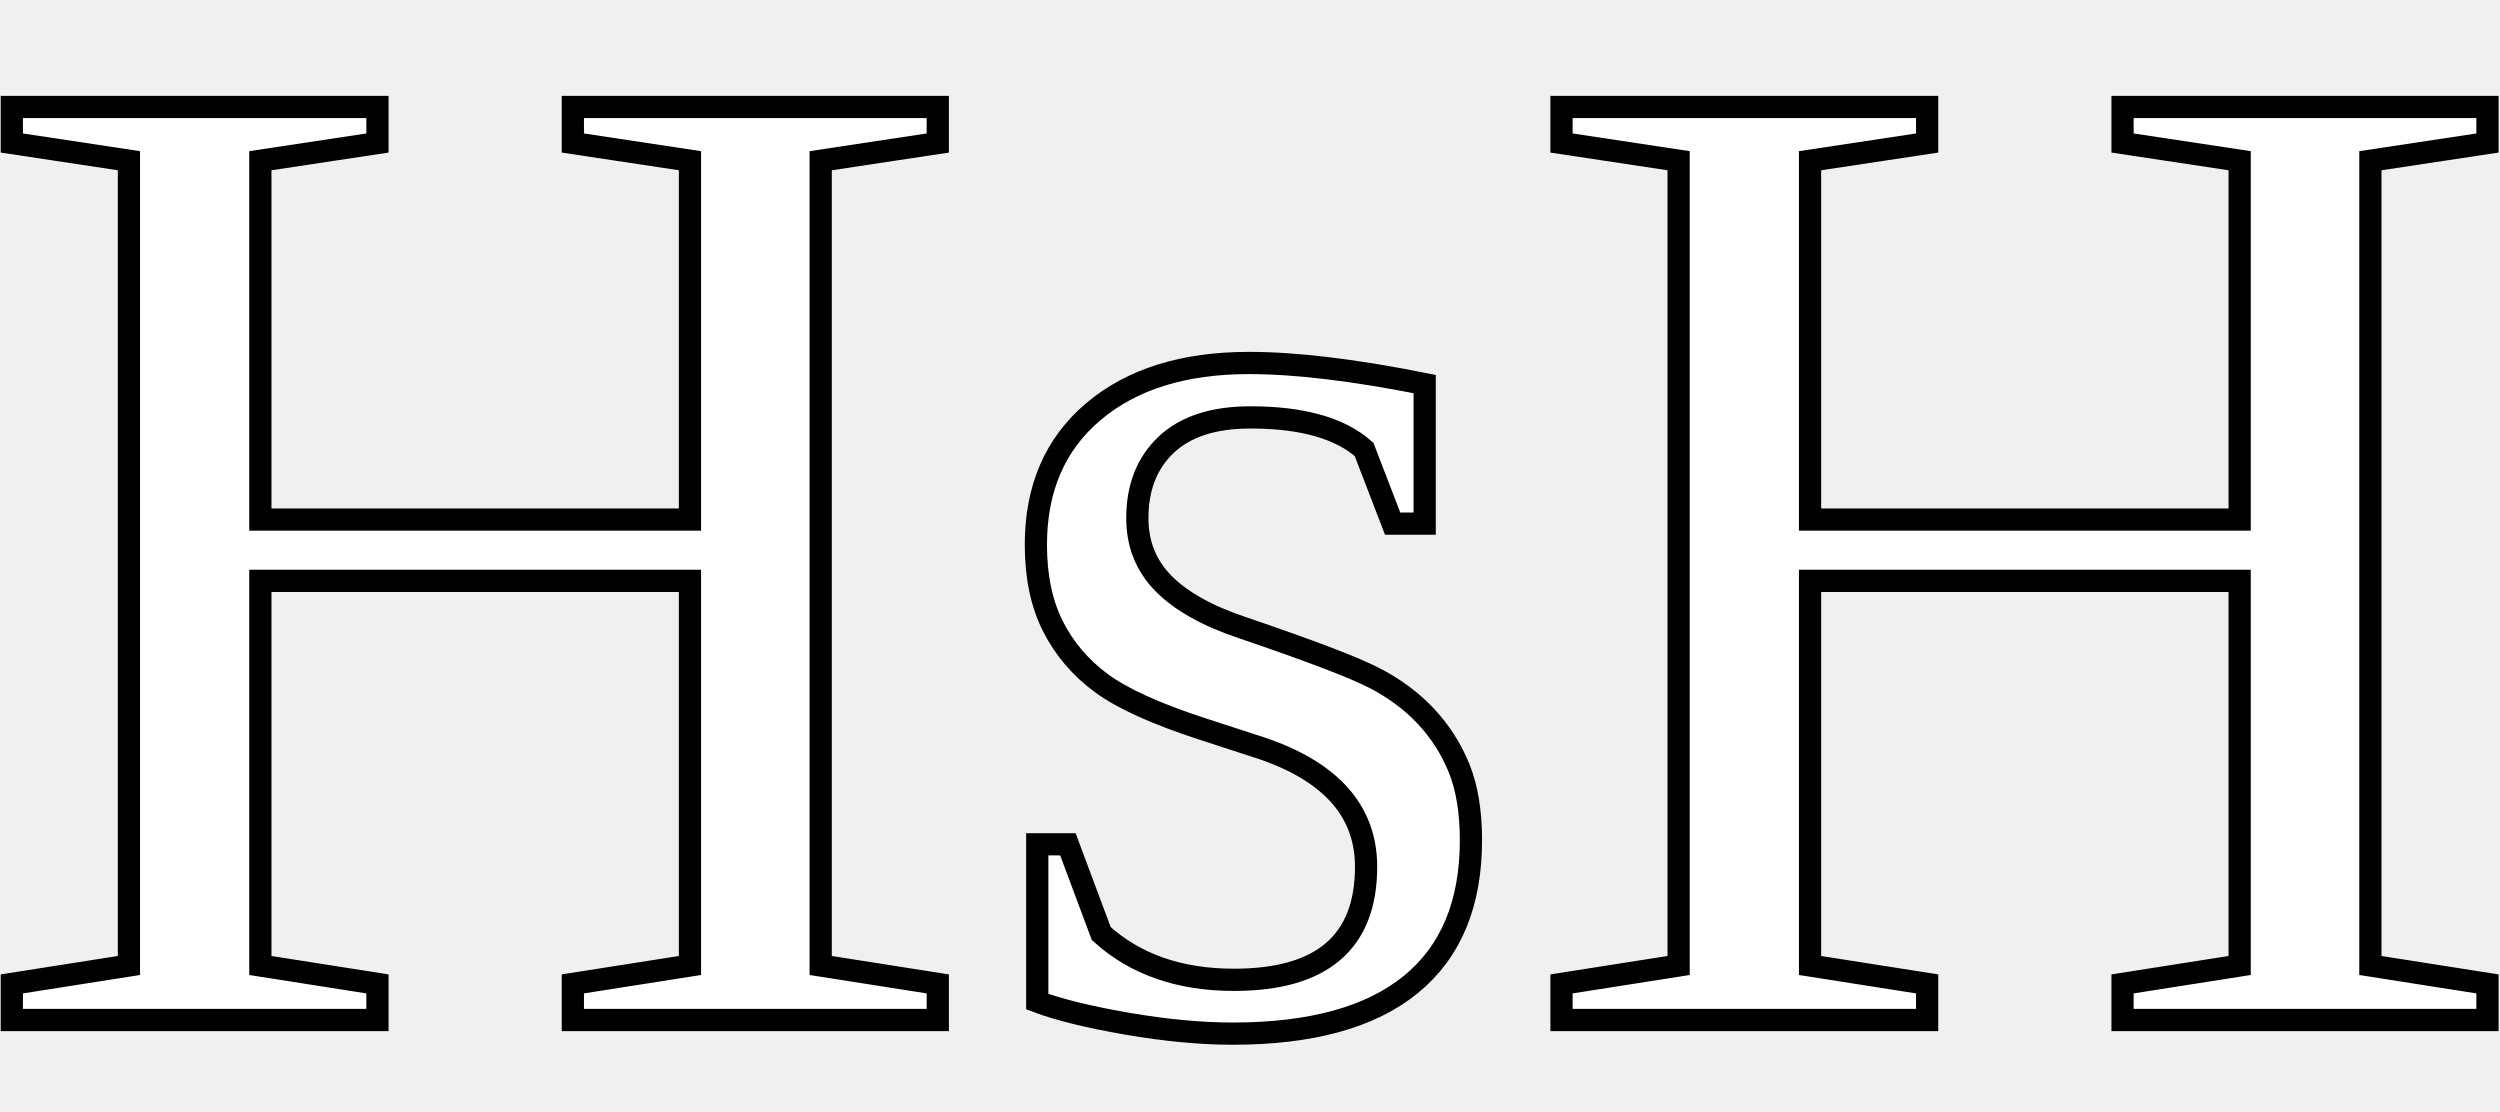
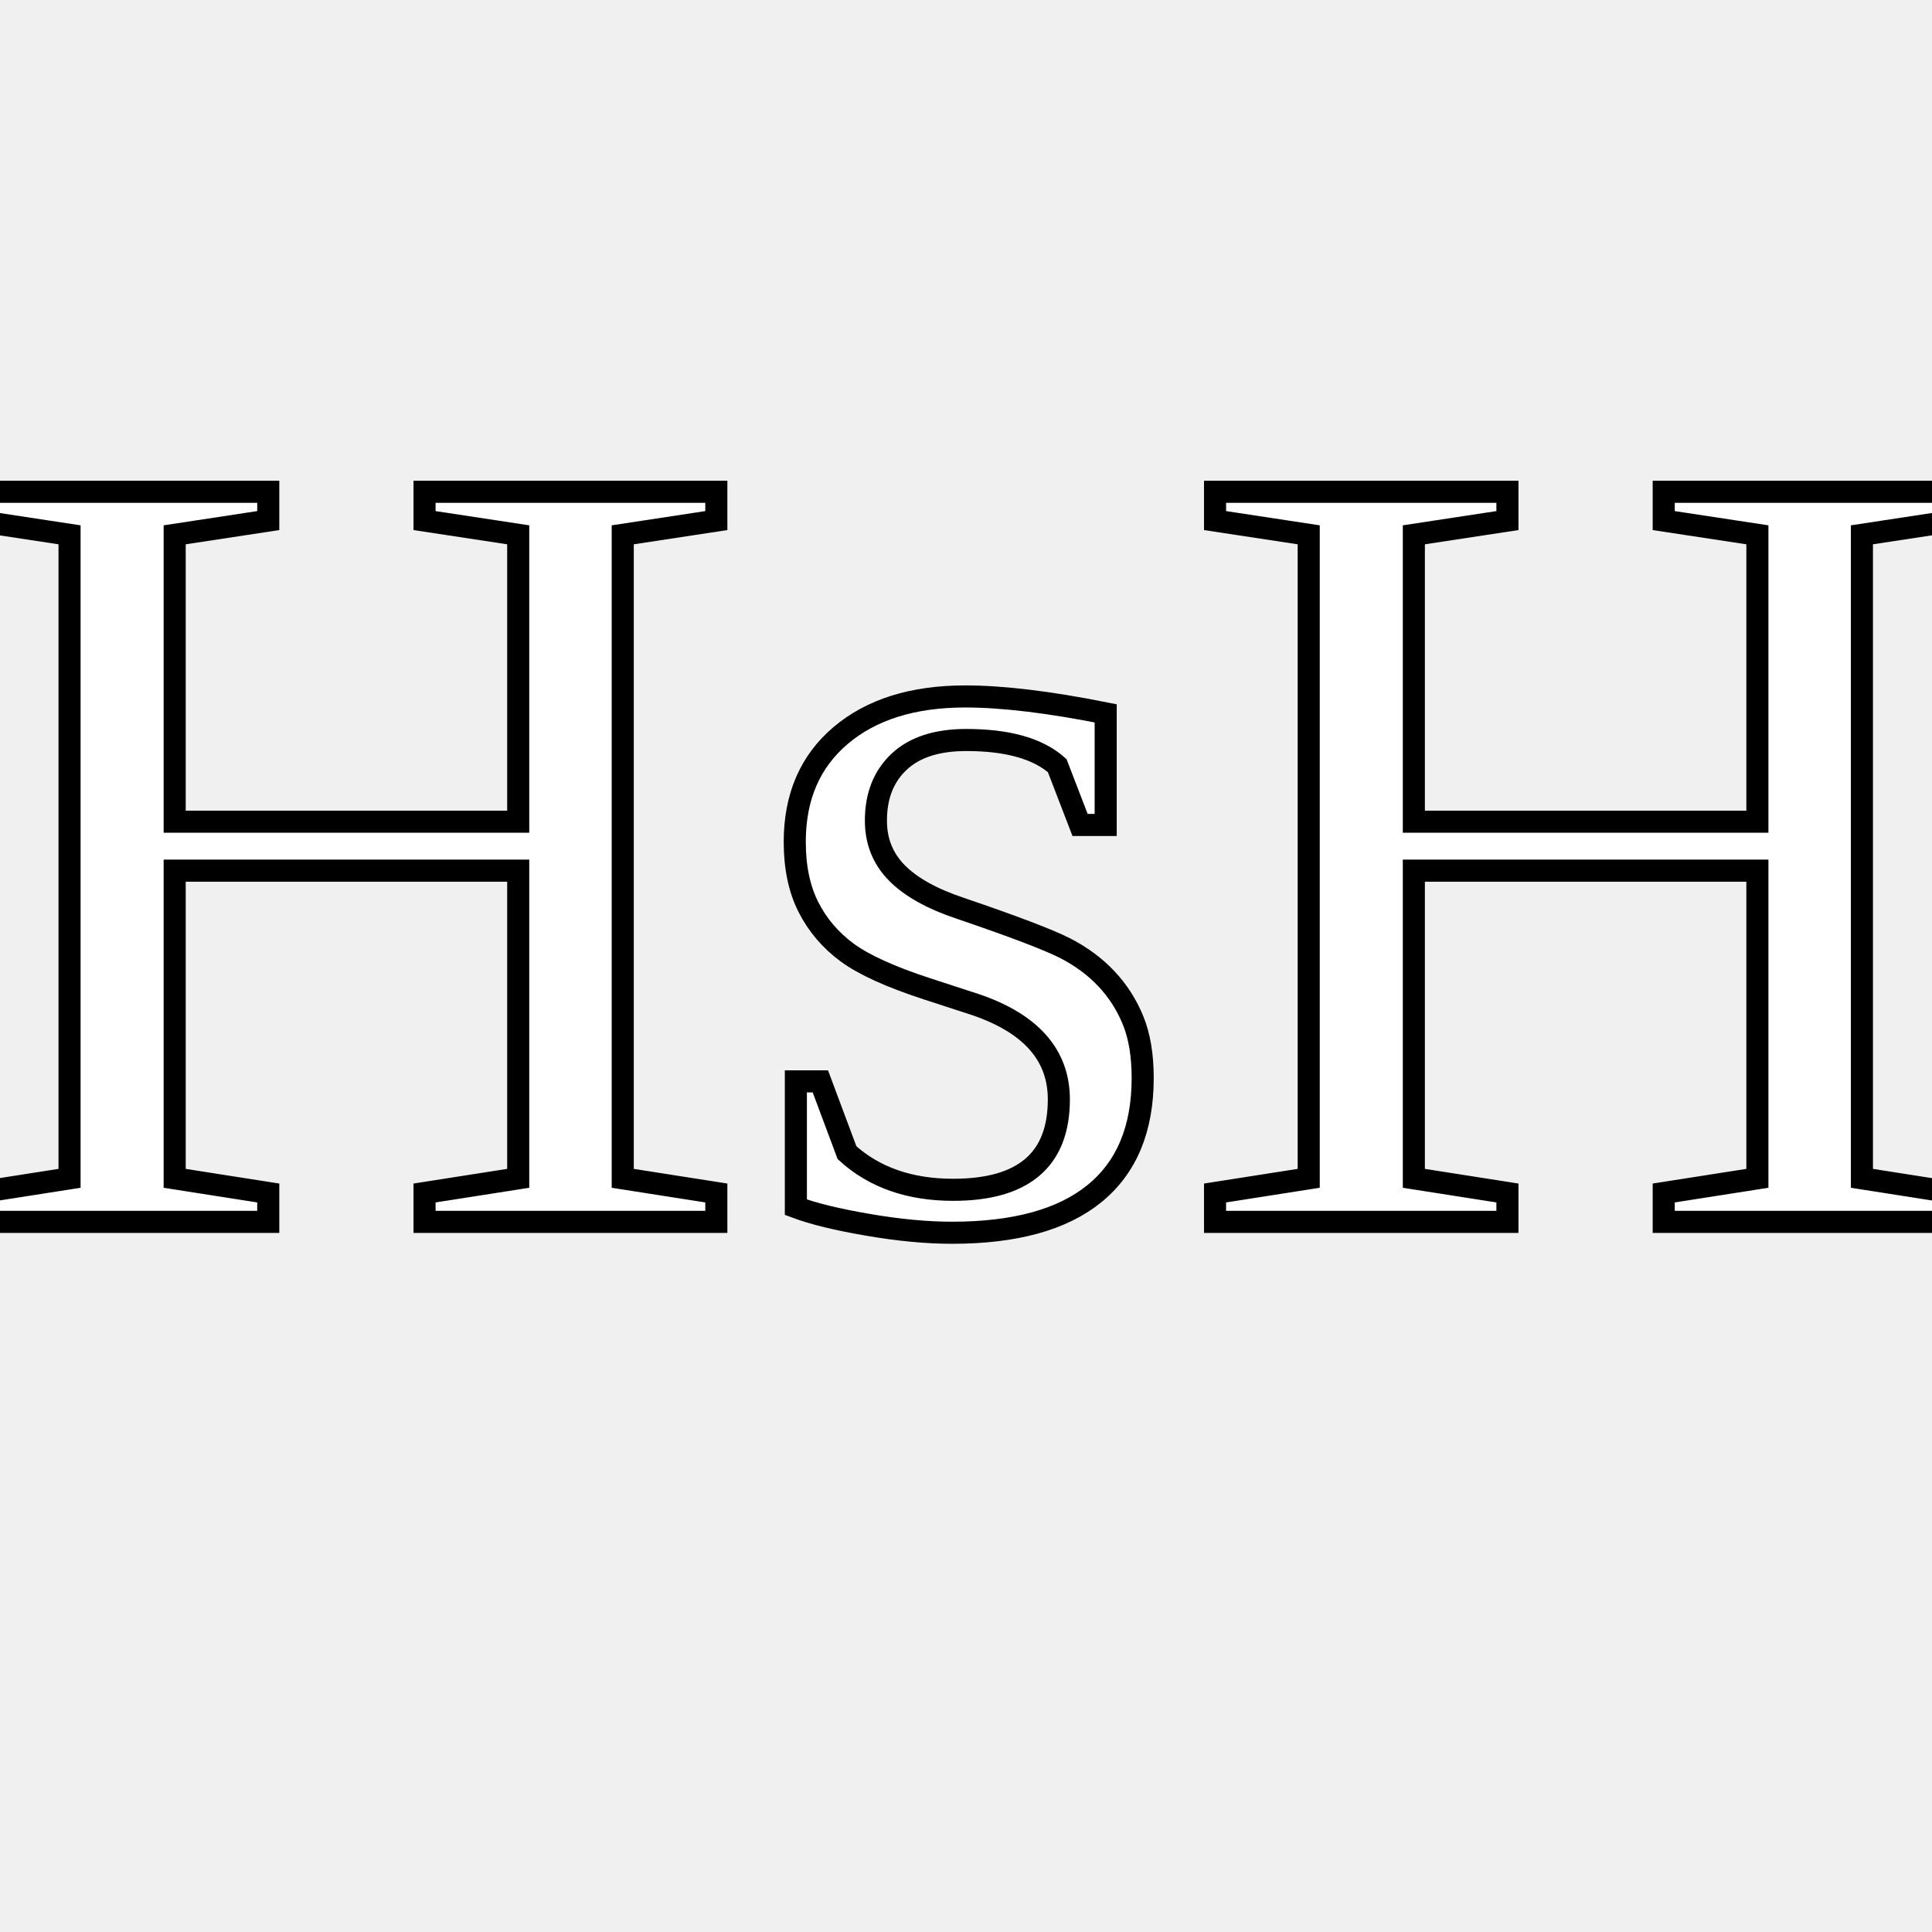
- <svg xmlns="http://www.w3.org/2000/svg" width="450" height="200">
-   <text x="50%" y="63%" dominant-baseline="middle" text-anchor="middle" font-size="251" stroke="#000" stroke-width="4" fill="#fff">HsH</text>
+ <svg xmlns="http://www.w3.org/2000/svg" width="350" height="350">
+   <text x="50%" y="50%" dominant-baseline="middle" text-anchor="middle" font-size="202" stroke="#000" stroke-width="4" fill="#fff">HsH</text>
</svg>
